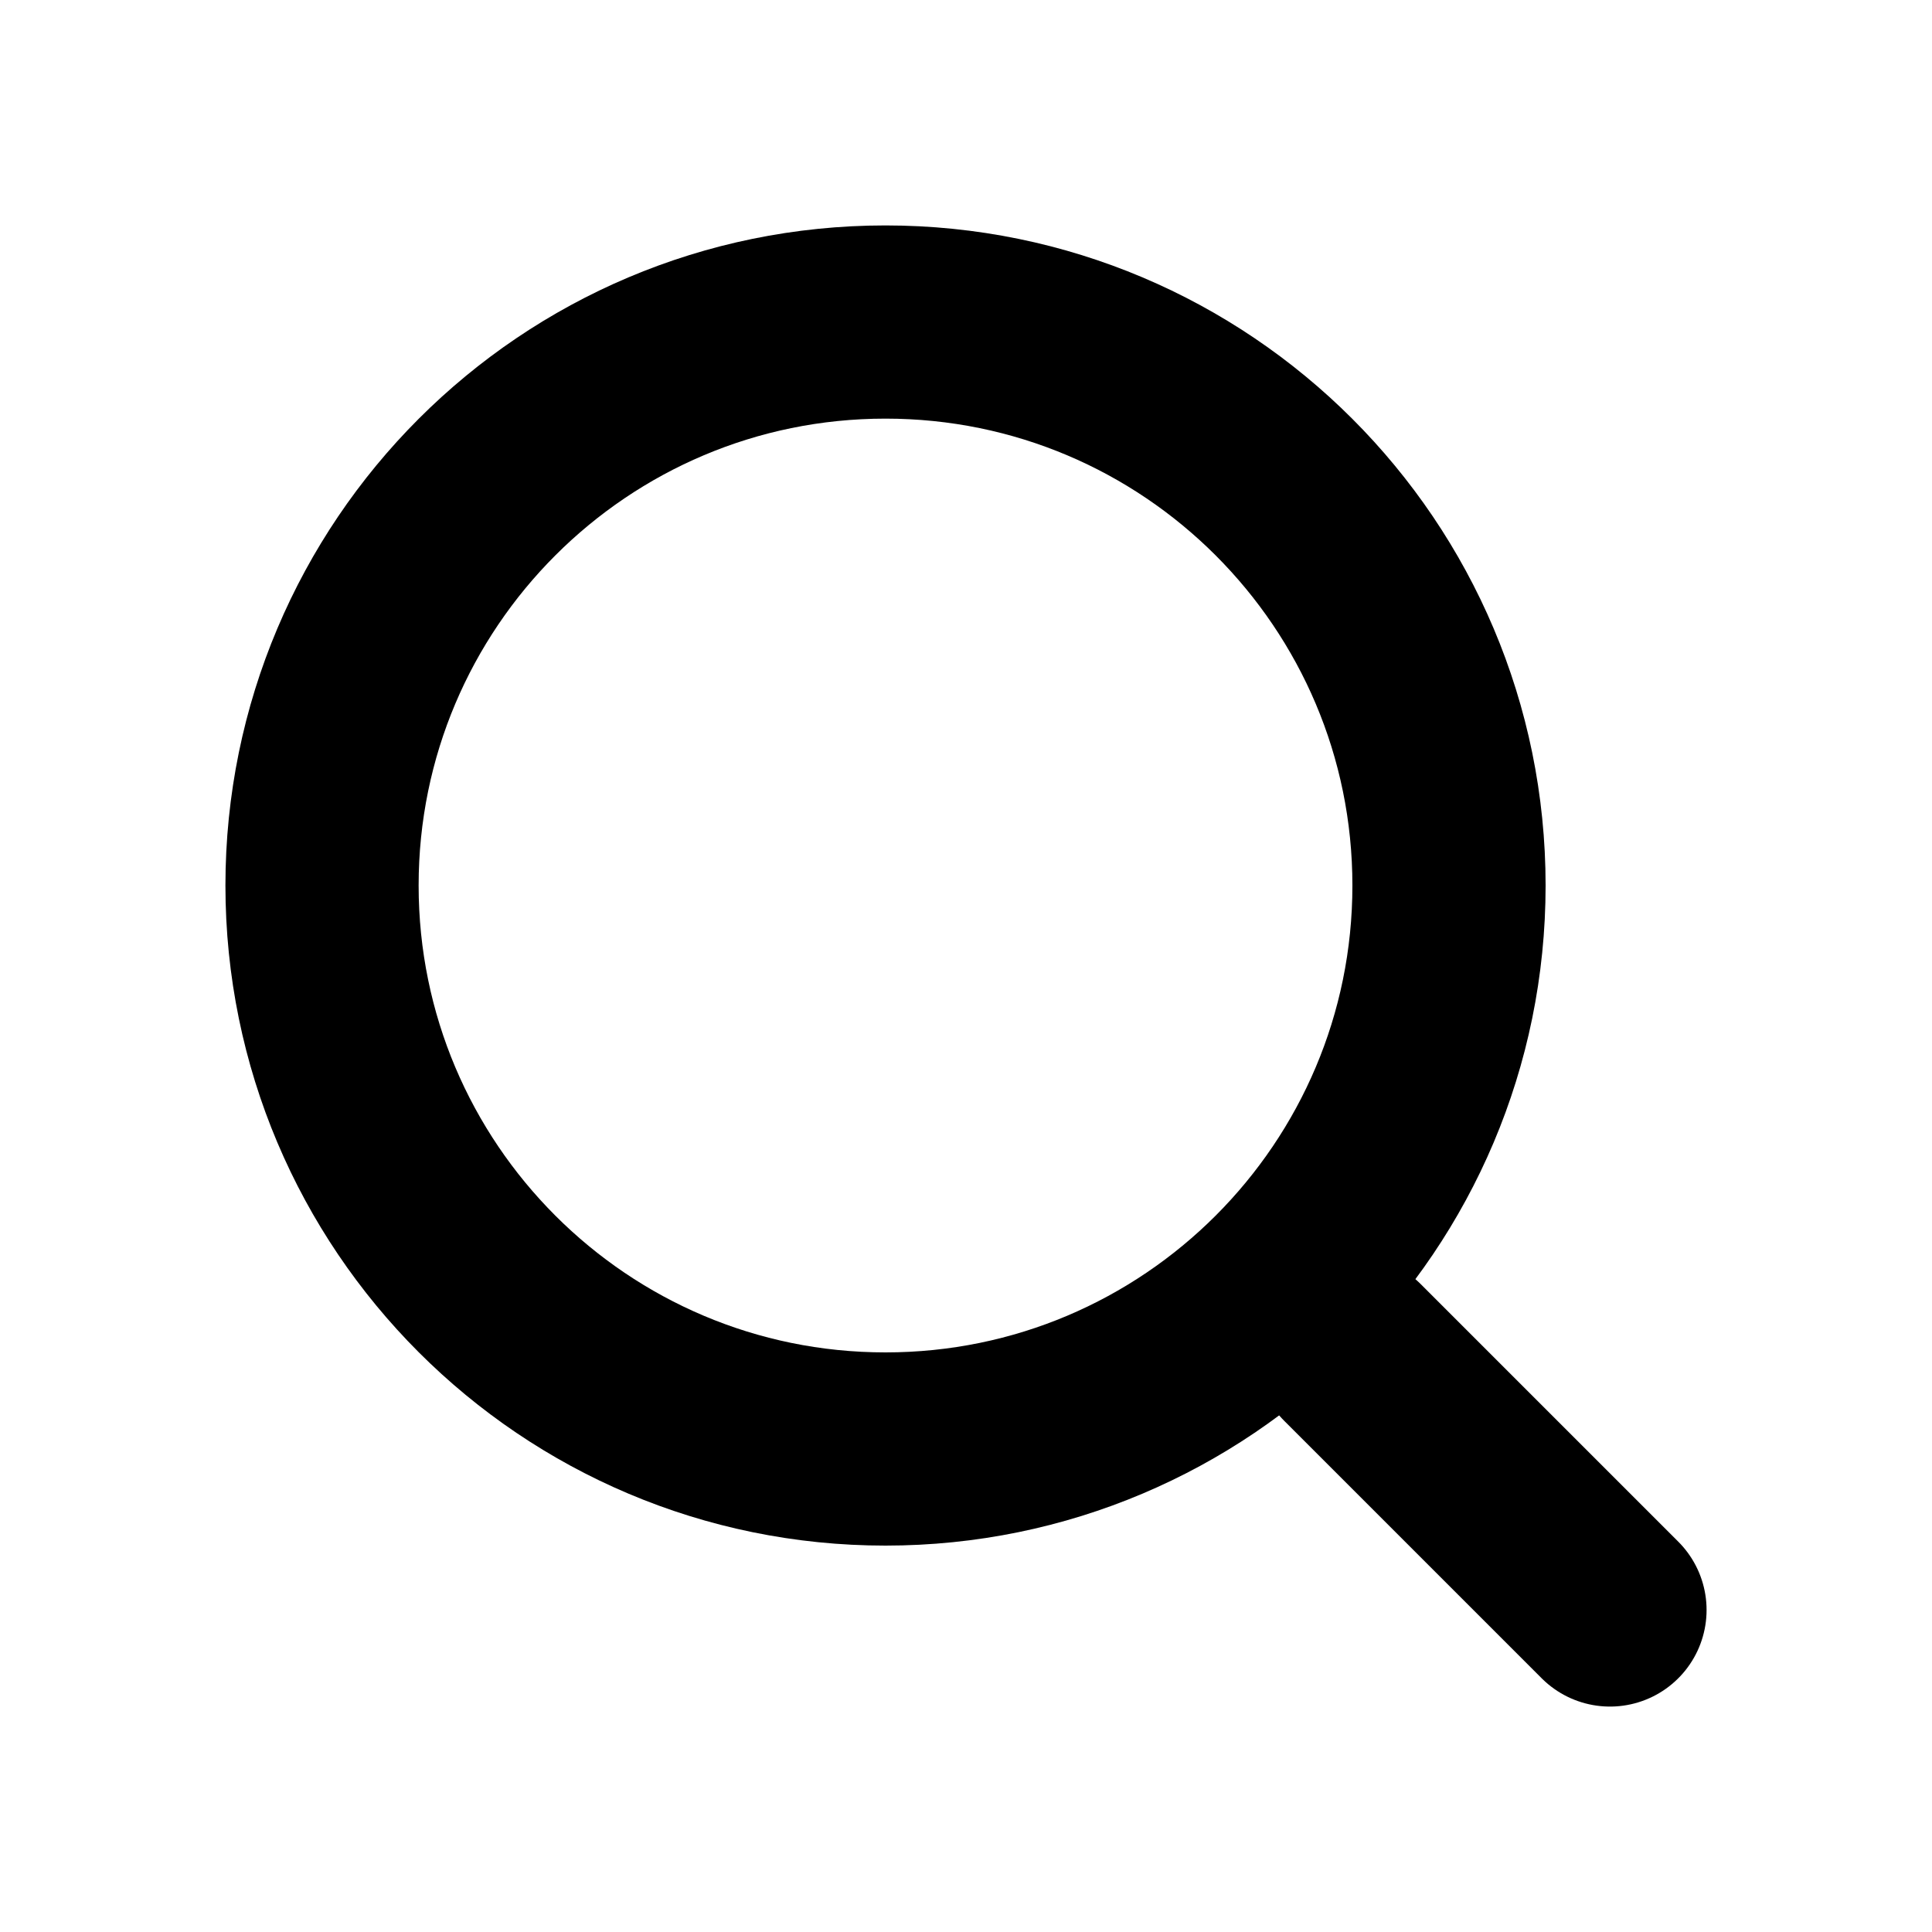
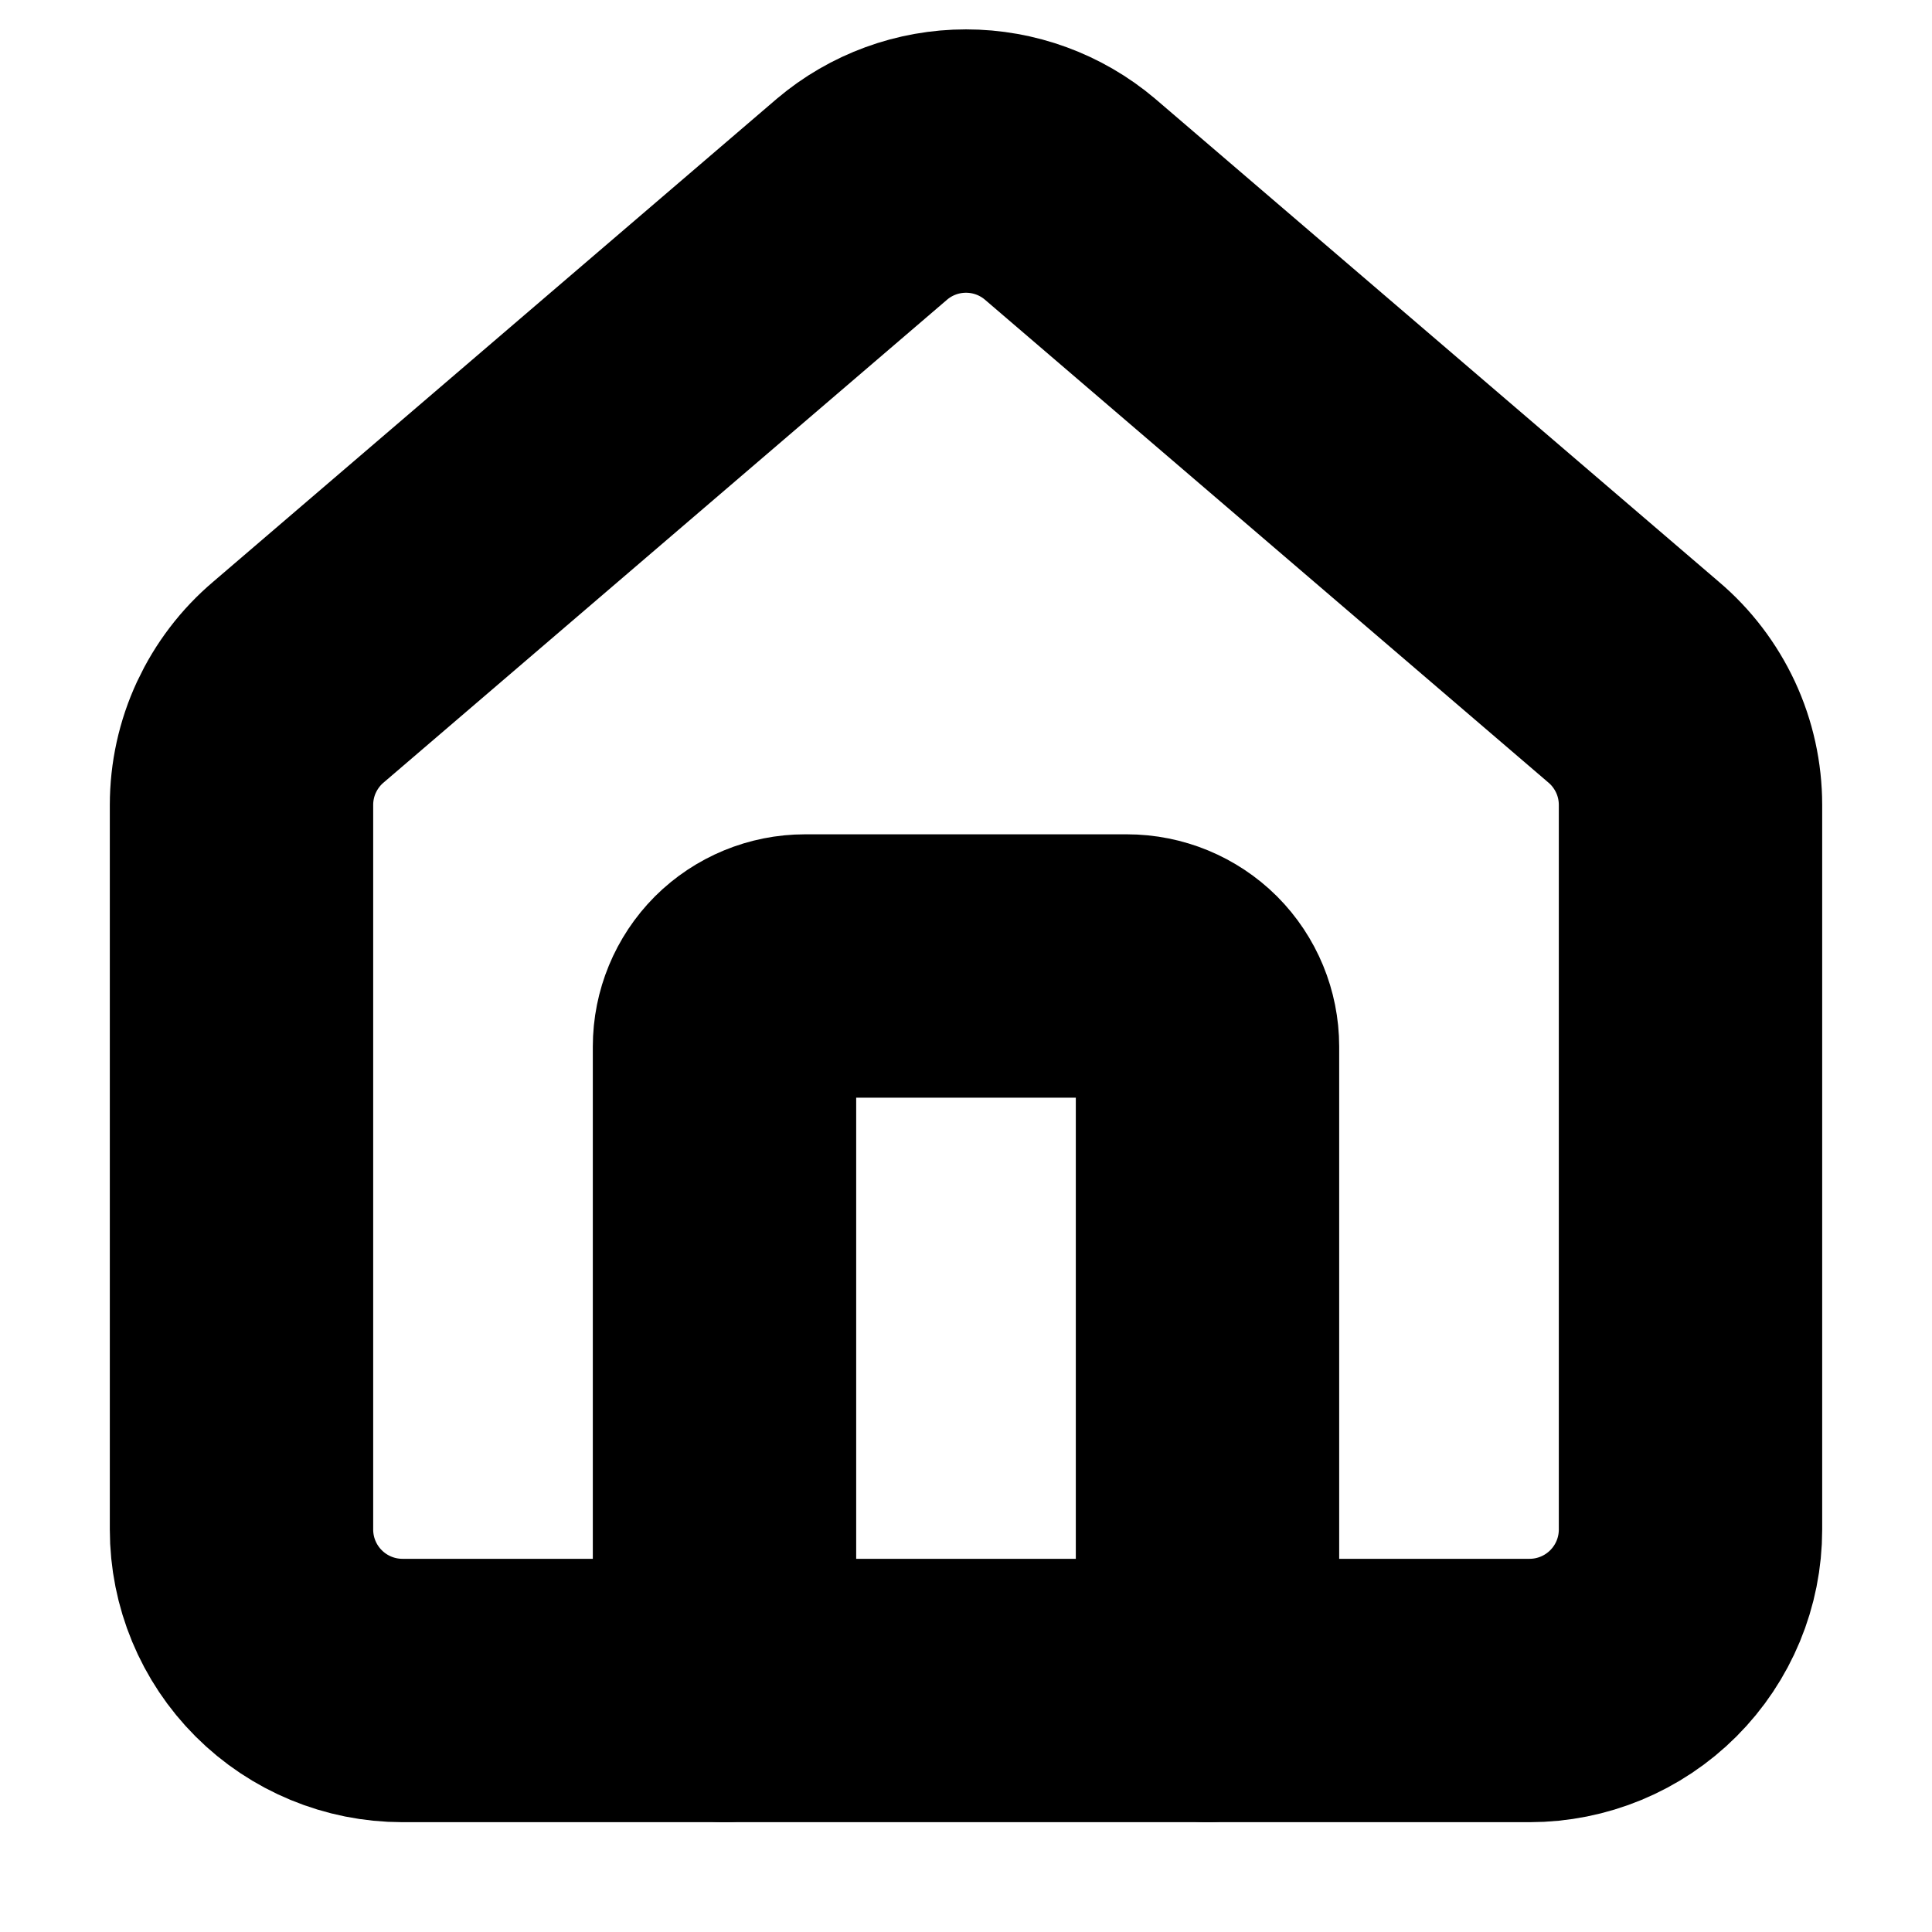
<svg xmlns="http://www.w3.org/2000/svg" width="22" height="22" viewBox="0 0 22 22" fill="none">
-   <path d="M10.083 16.5C13.627 16.5 16.5 13.627 16.5 10.083C16.5 6.54 13.627 3.667 10.083 3.667C6.539 3.667 3.667 6.54 3.667 10.083C3.667 13.627 6.539 16.5 10.083 16.5Z" stroke="black" stroke-width="2.2" />
-   <path d="M18.333 18.333L15.4 15.4" stroke="black" stroke-width="2.2" stroke-linecap="round" />
+   <path d="M13.75 19.25V11.917C13.75 11.674 13.653 11.44 13.482 11.268C13.31 11.097 13.076 11 12.833 11H9.167C8.924 11 8.69 11.097 8.518 11.268C8.347 11.44 8.25 11.674 8.25 11.917V19.25" stroke="black" stroke-width="2.999" stroke-linecap="round" stroke-linejoin="round" />
+   <path d="M2.75 9.167C2.75 8.9 2.808 8.636 2.92 8.395C3.033 8.153 3.196 7.938 3.4 7.766L9.817 2.267C10.148 1.987 10.567 1.834 11 1.834C11.433 1.834 11.852 1.987 12.183 2.267L18.6 7.766C18.804 7.938 18.967 8.153 19.08 8.395C19.192 8.636 19.25 8.9 19.25 9.167V17.417C19.25 17.903 19.057 18.369 18.713 18.713C18.369 19.057 17.903 19.25 17.417 19.25H4.583C4.097 19.25 3.631 19.057 3.287 18.713C2.943 18.369 2.75 17.903 2.75 17.417V9.167Z" stroke="black" stroke-width="2.999" stroke-linecap="round" stroke-linejoin="round" />
</svg>
